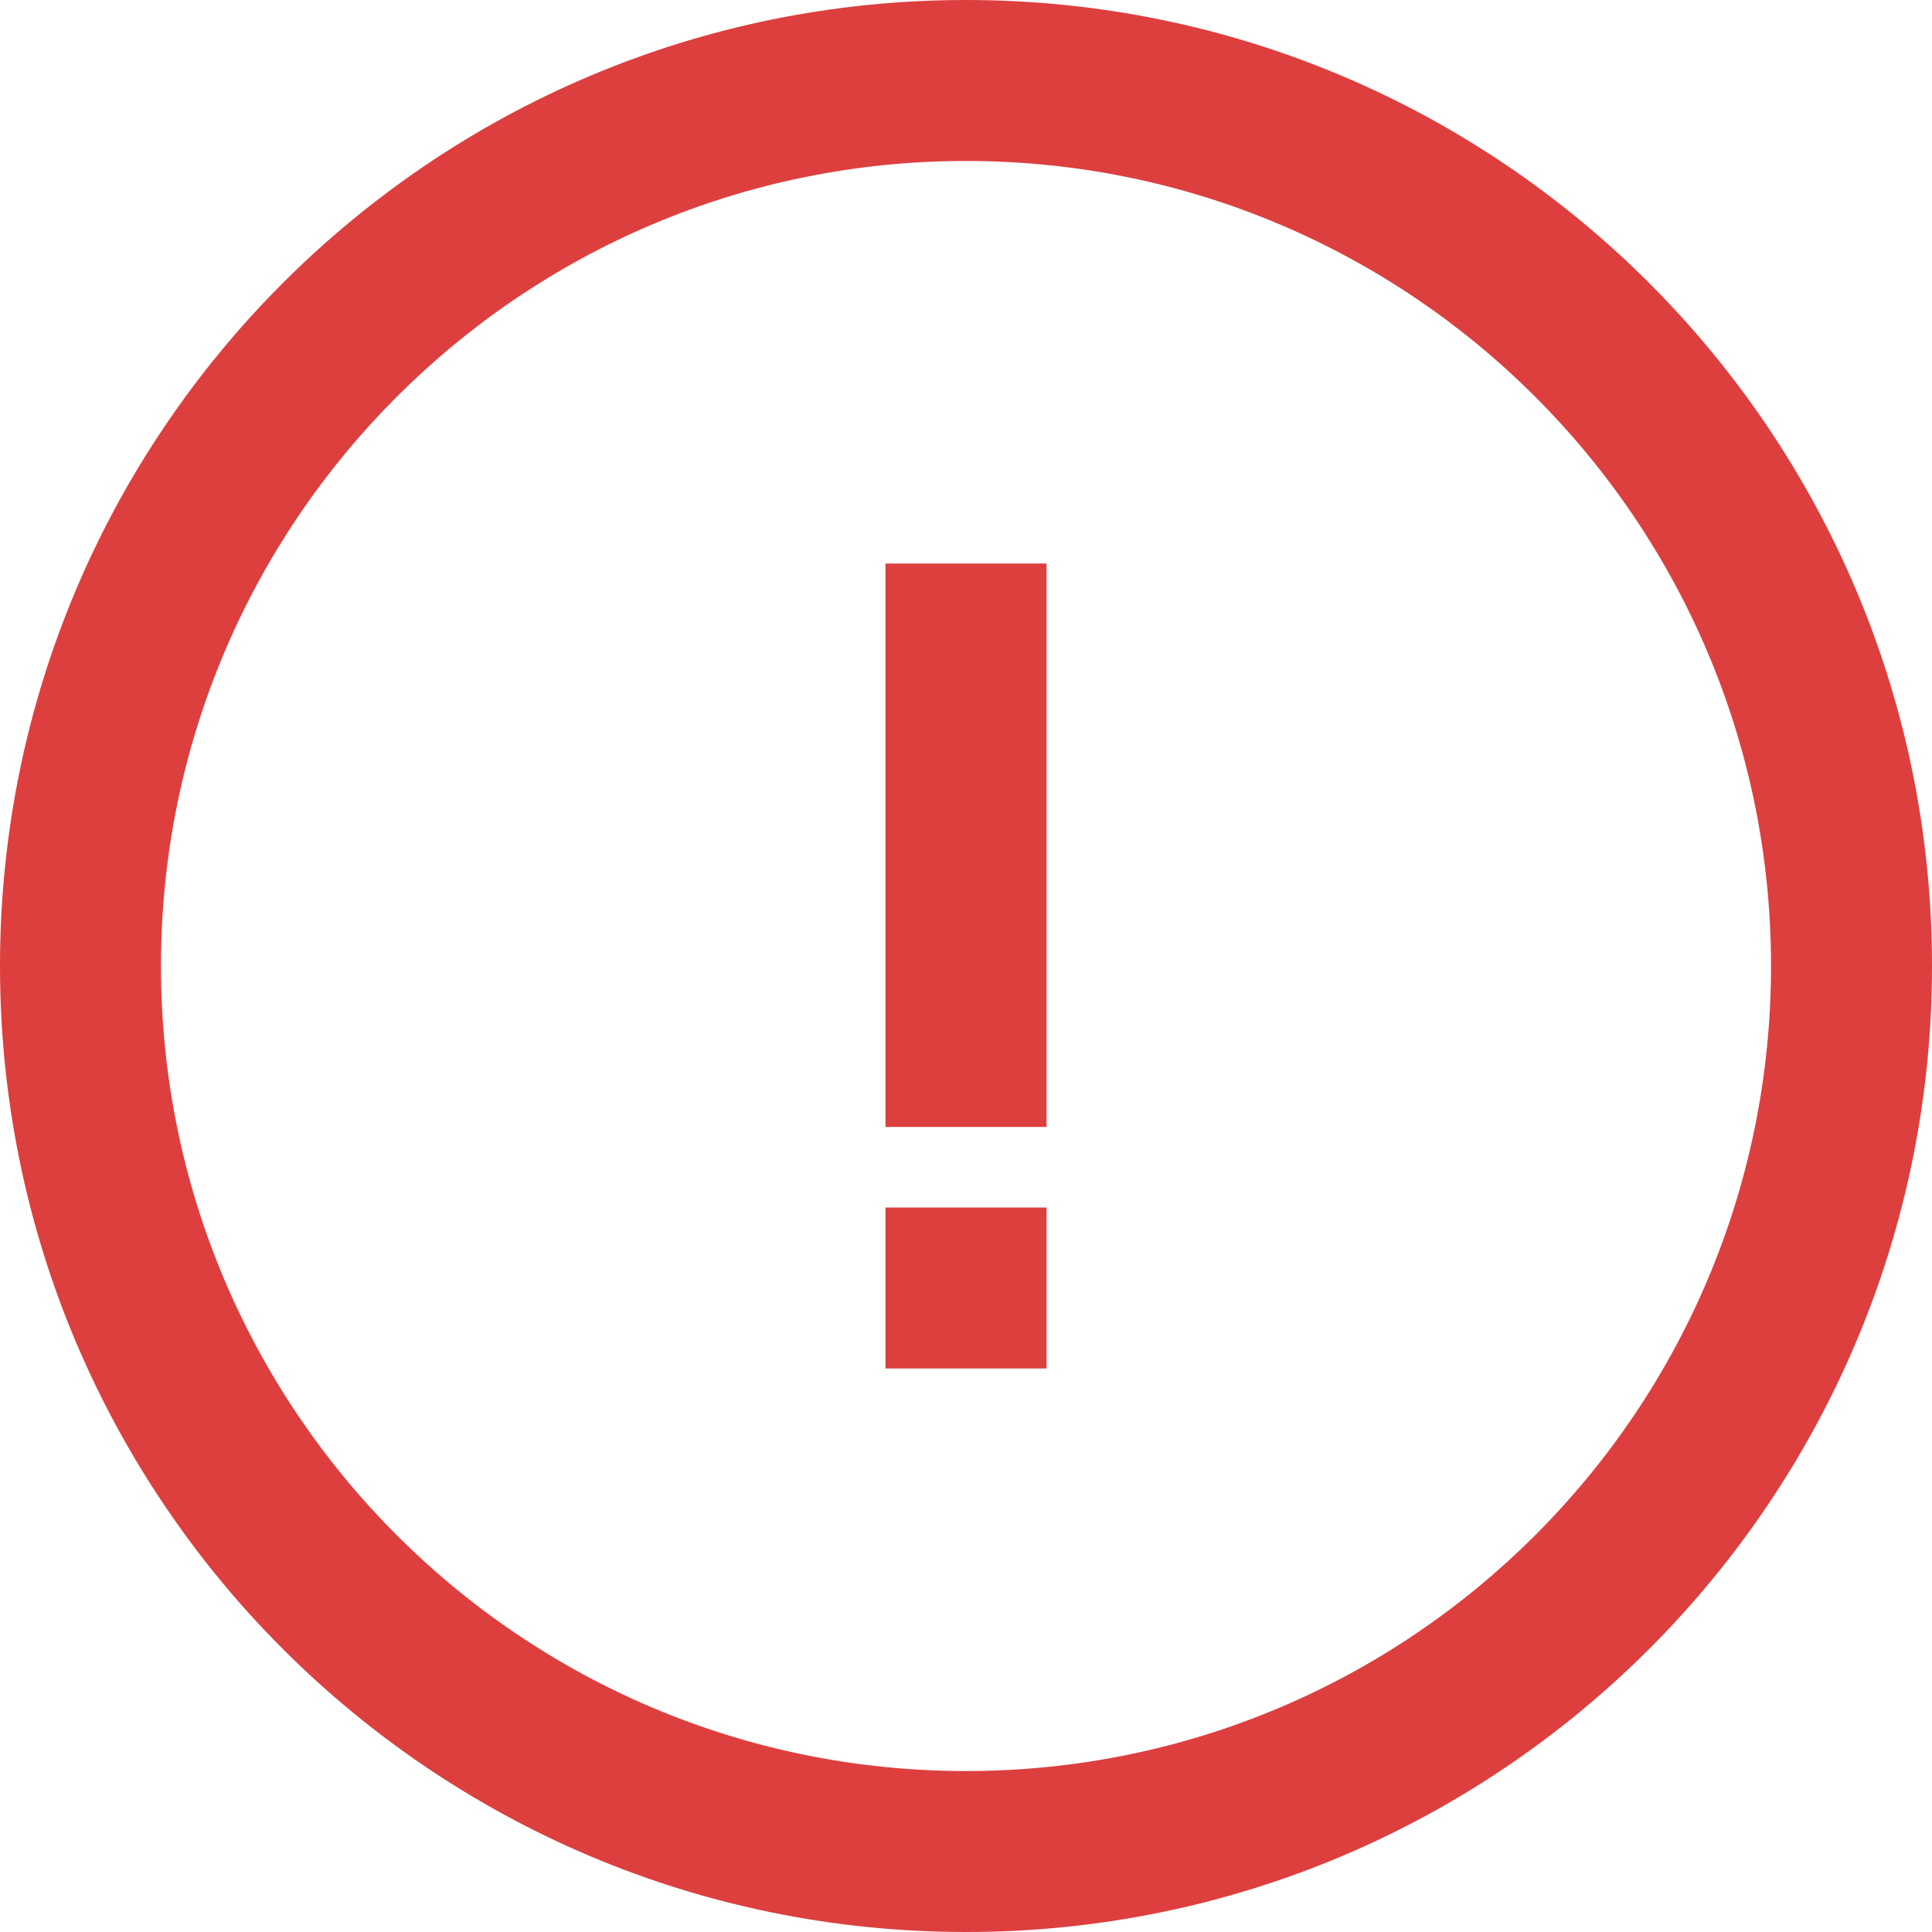
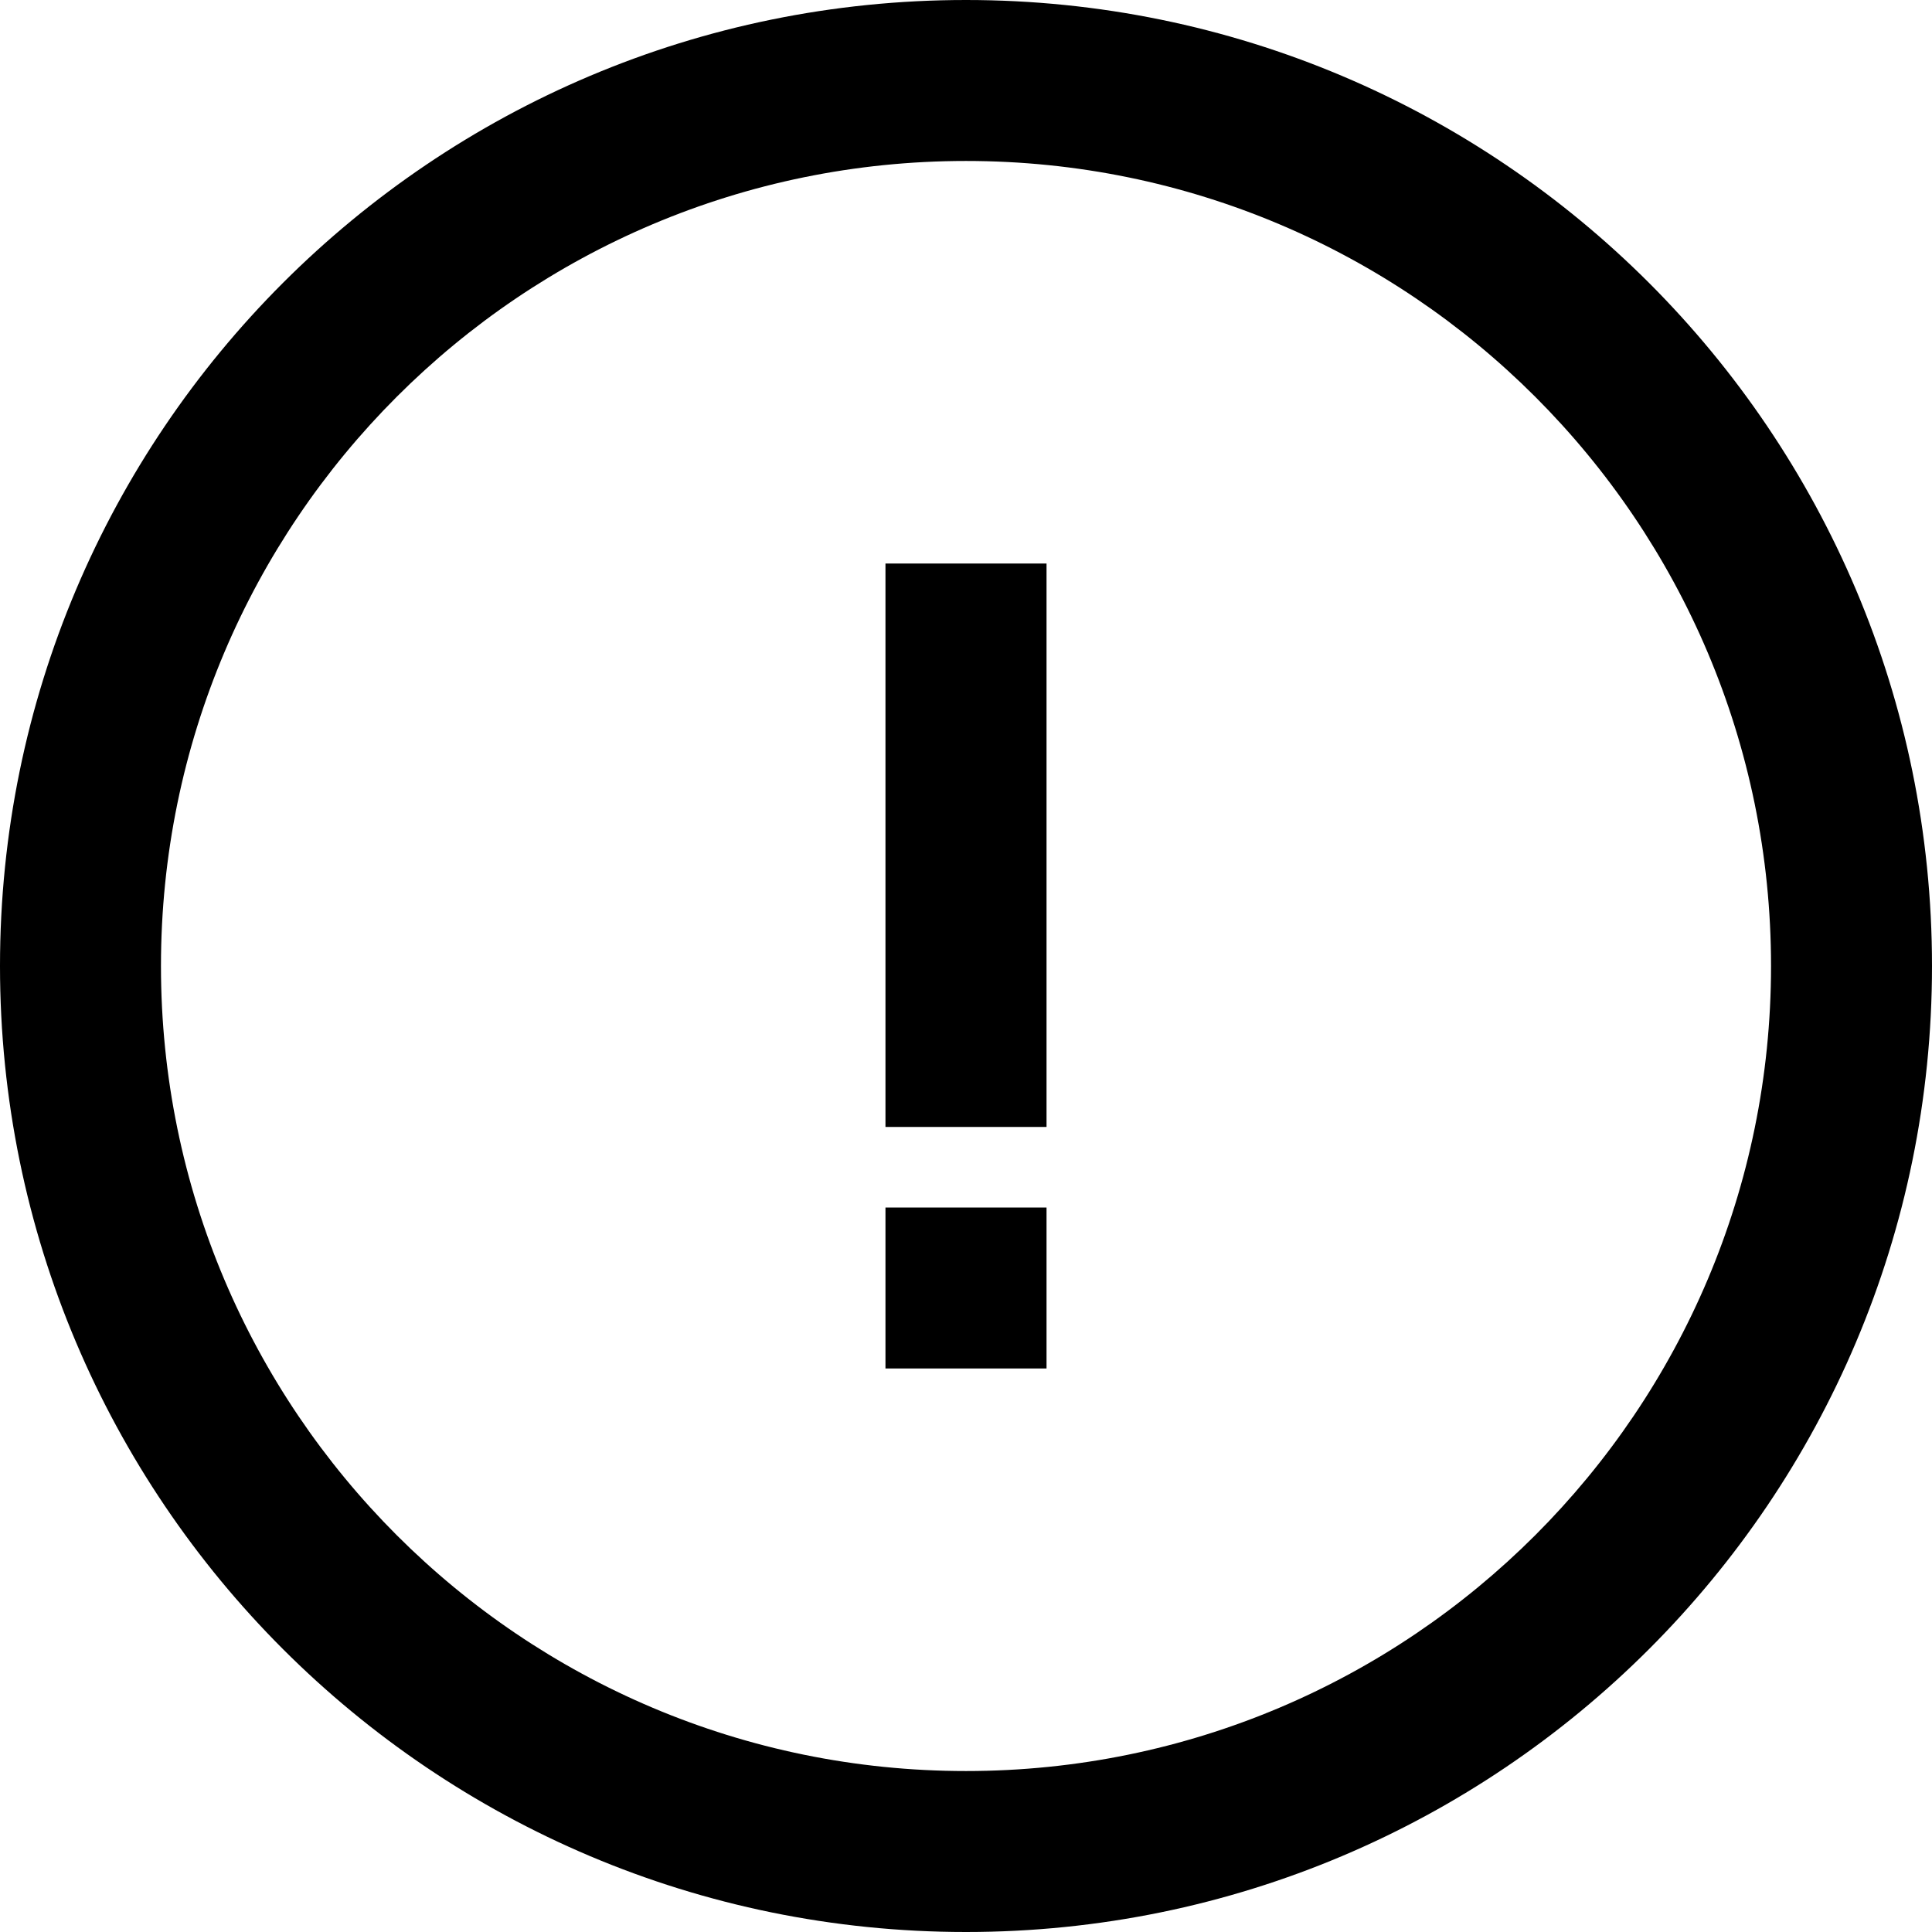
<svg xmlns="http://www.w3.org/2000/svg" width="19" height="19" viewBox="0 0 19 19" fill="none">
-   <path fill-rule="evenodd" clip-rule="evenodd" d="M17.417 9.5C17.417 13.872 13.872 17.417 9.5 17.417C5.128 17.417 1.583 13.872 1.583 9.5C1.583 5.128 5.128 1.583 9.5 1.583C13.872 1.583 17.417 5.128 17.417 9.5ZM19 9.5C19 14.747 14.747 19 9.5 19C4.253 19 0 14.747 0 9.5C0 4.253 4.253 0 9.5 0C14.747 0 19 4.253 19 9.5ZM8.708 11.083V5.542H10.292V11.083H8.708ZM8.708 13.458V11.875H10.292V13.458H8.708Z" fill="#DD3F3F" />
+   <path fill-rule="evenodd" clip-rule="evenodd" d="M17.417 9.5C17.417 13.872 13.872 17.417 9.5 17.417C5.128 17.417 1.583 13.872 1.583 9.5C1.583 5.128 5.128 1.583 9.5 1.583C13.872 1.583 17.417 5.128 17.417 9.5ZM19 9.5C19 14.747 14.747 19 9.5 19C4.253 19 0 14.747 0 9.5C0 4.253 4.253 0 9.5 0C14.747 0 19 4.253 19 9.5ZM8.708 11.083V5.542H10.292V11.083H8.708ZM8.708 13.458V11.875H10.292V13.458H8.708Z" fill="#000000" />
</svg>
